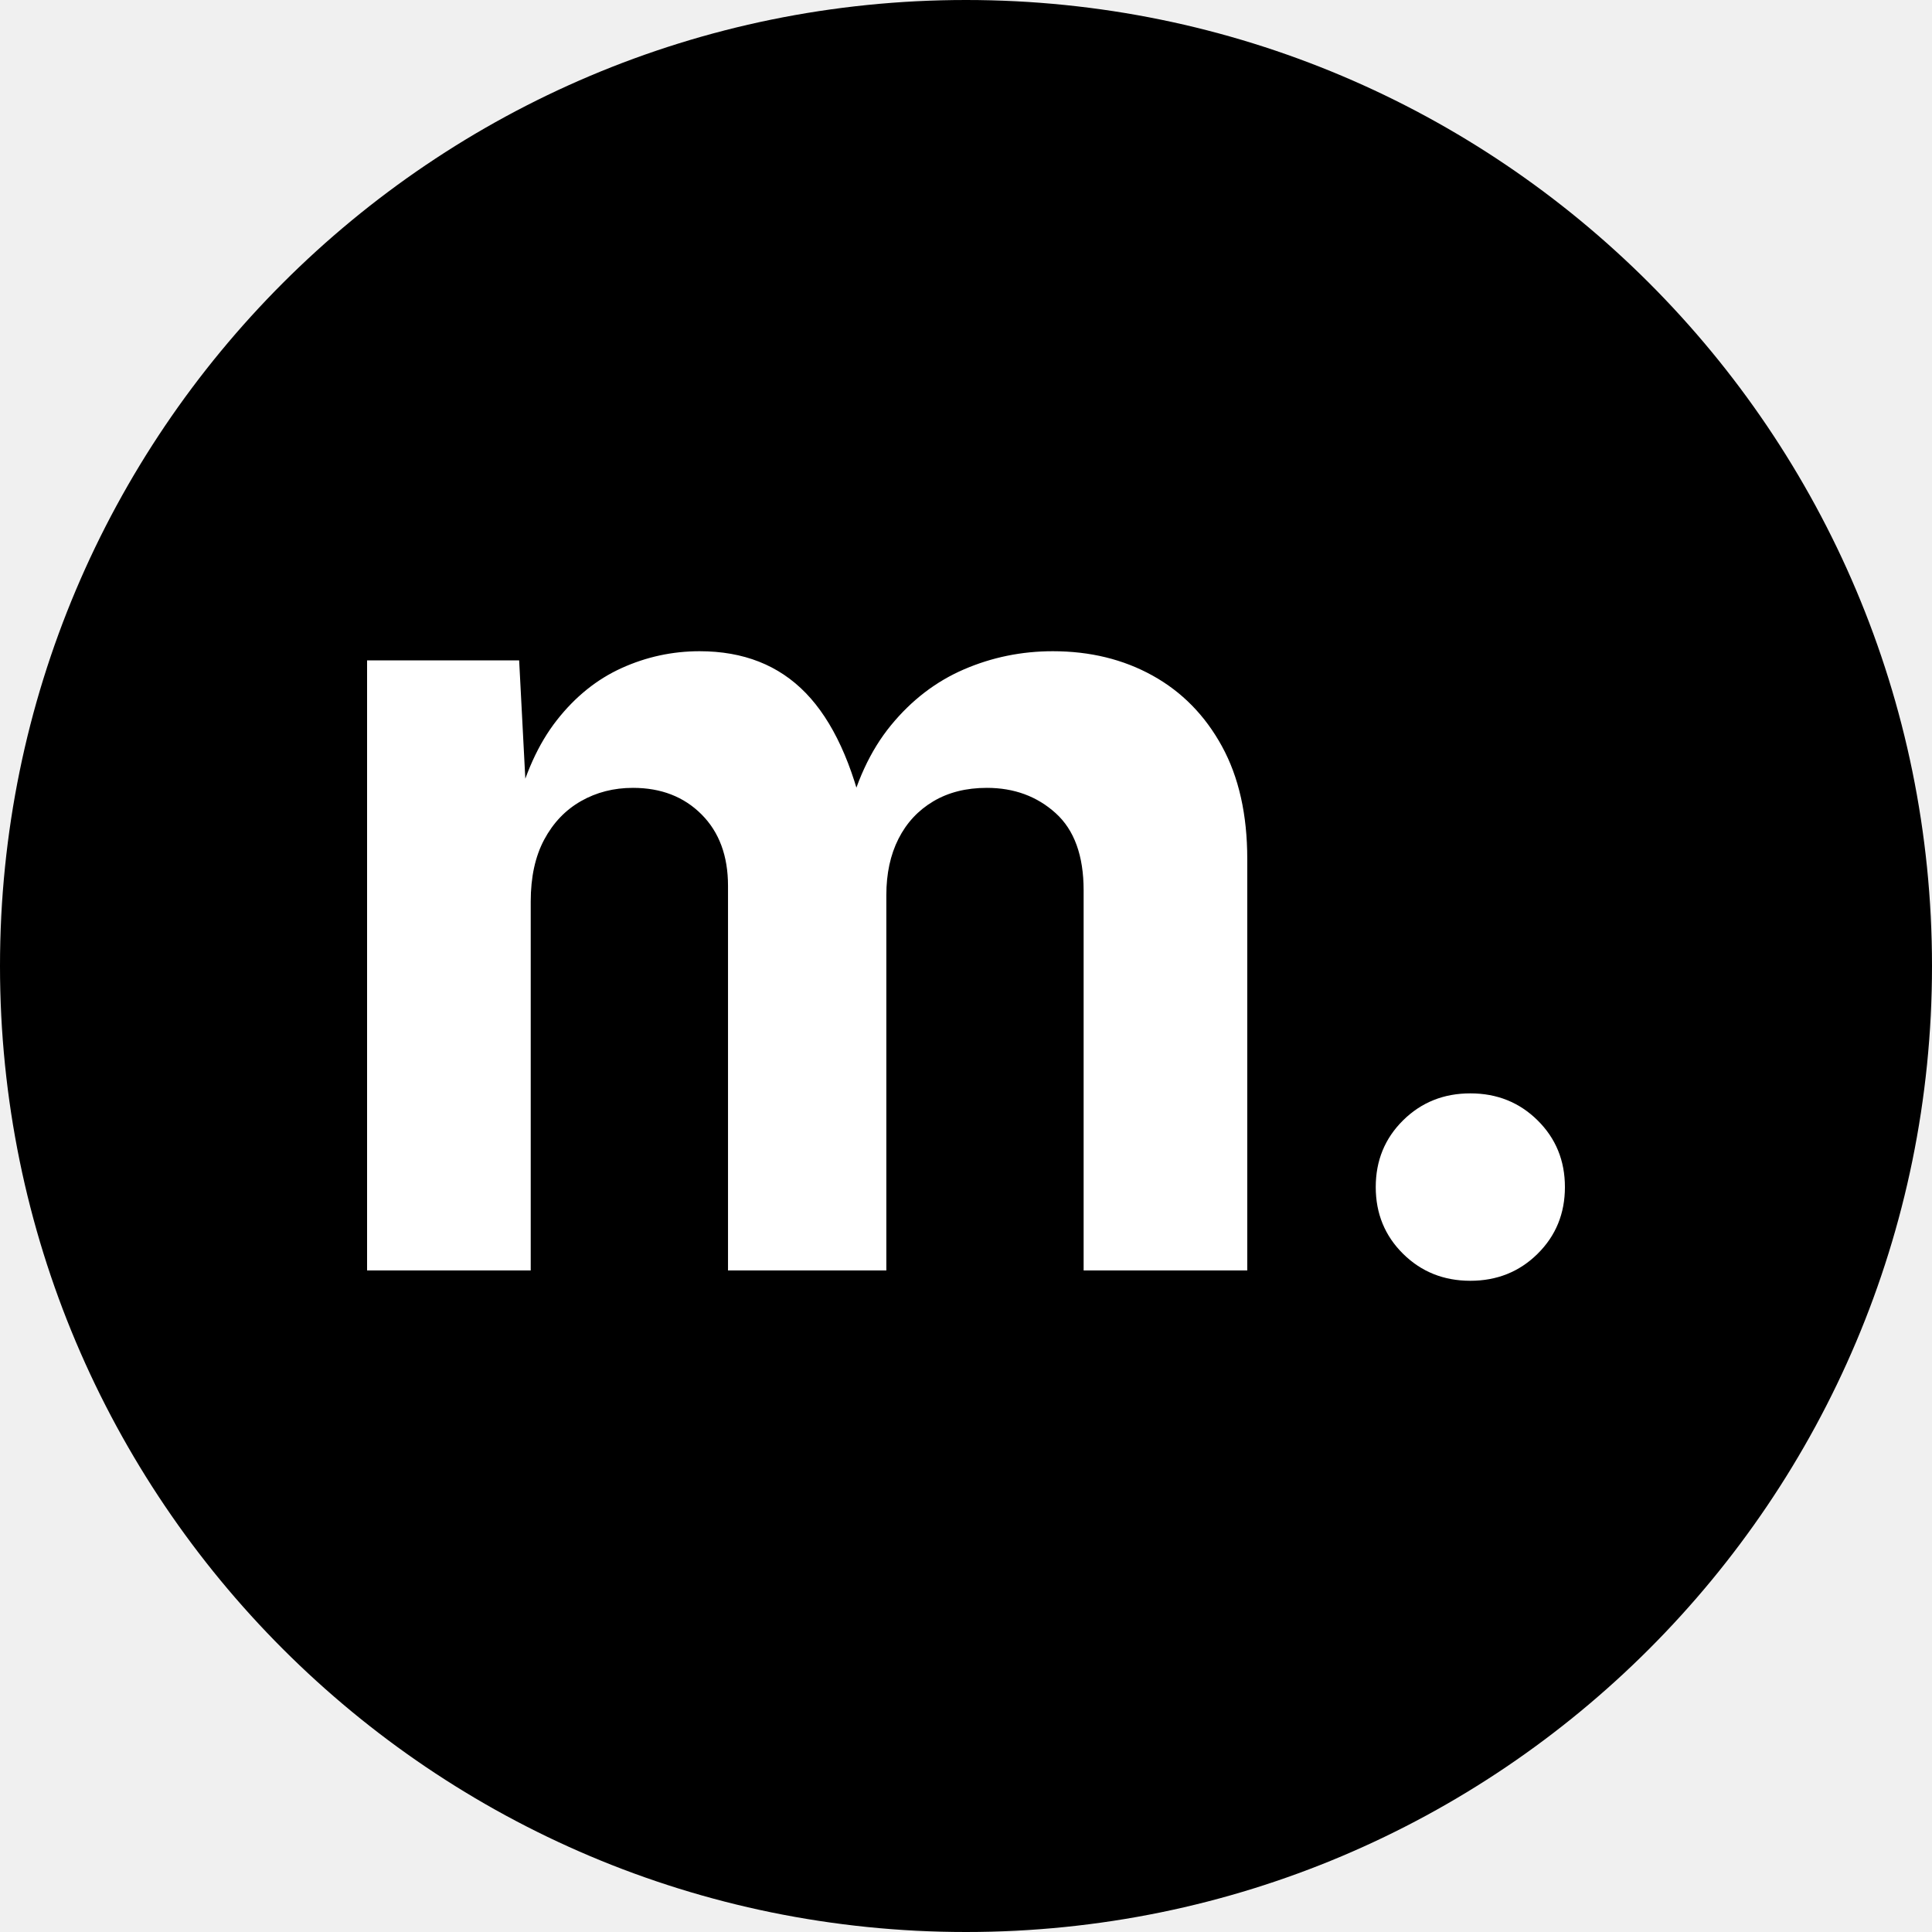
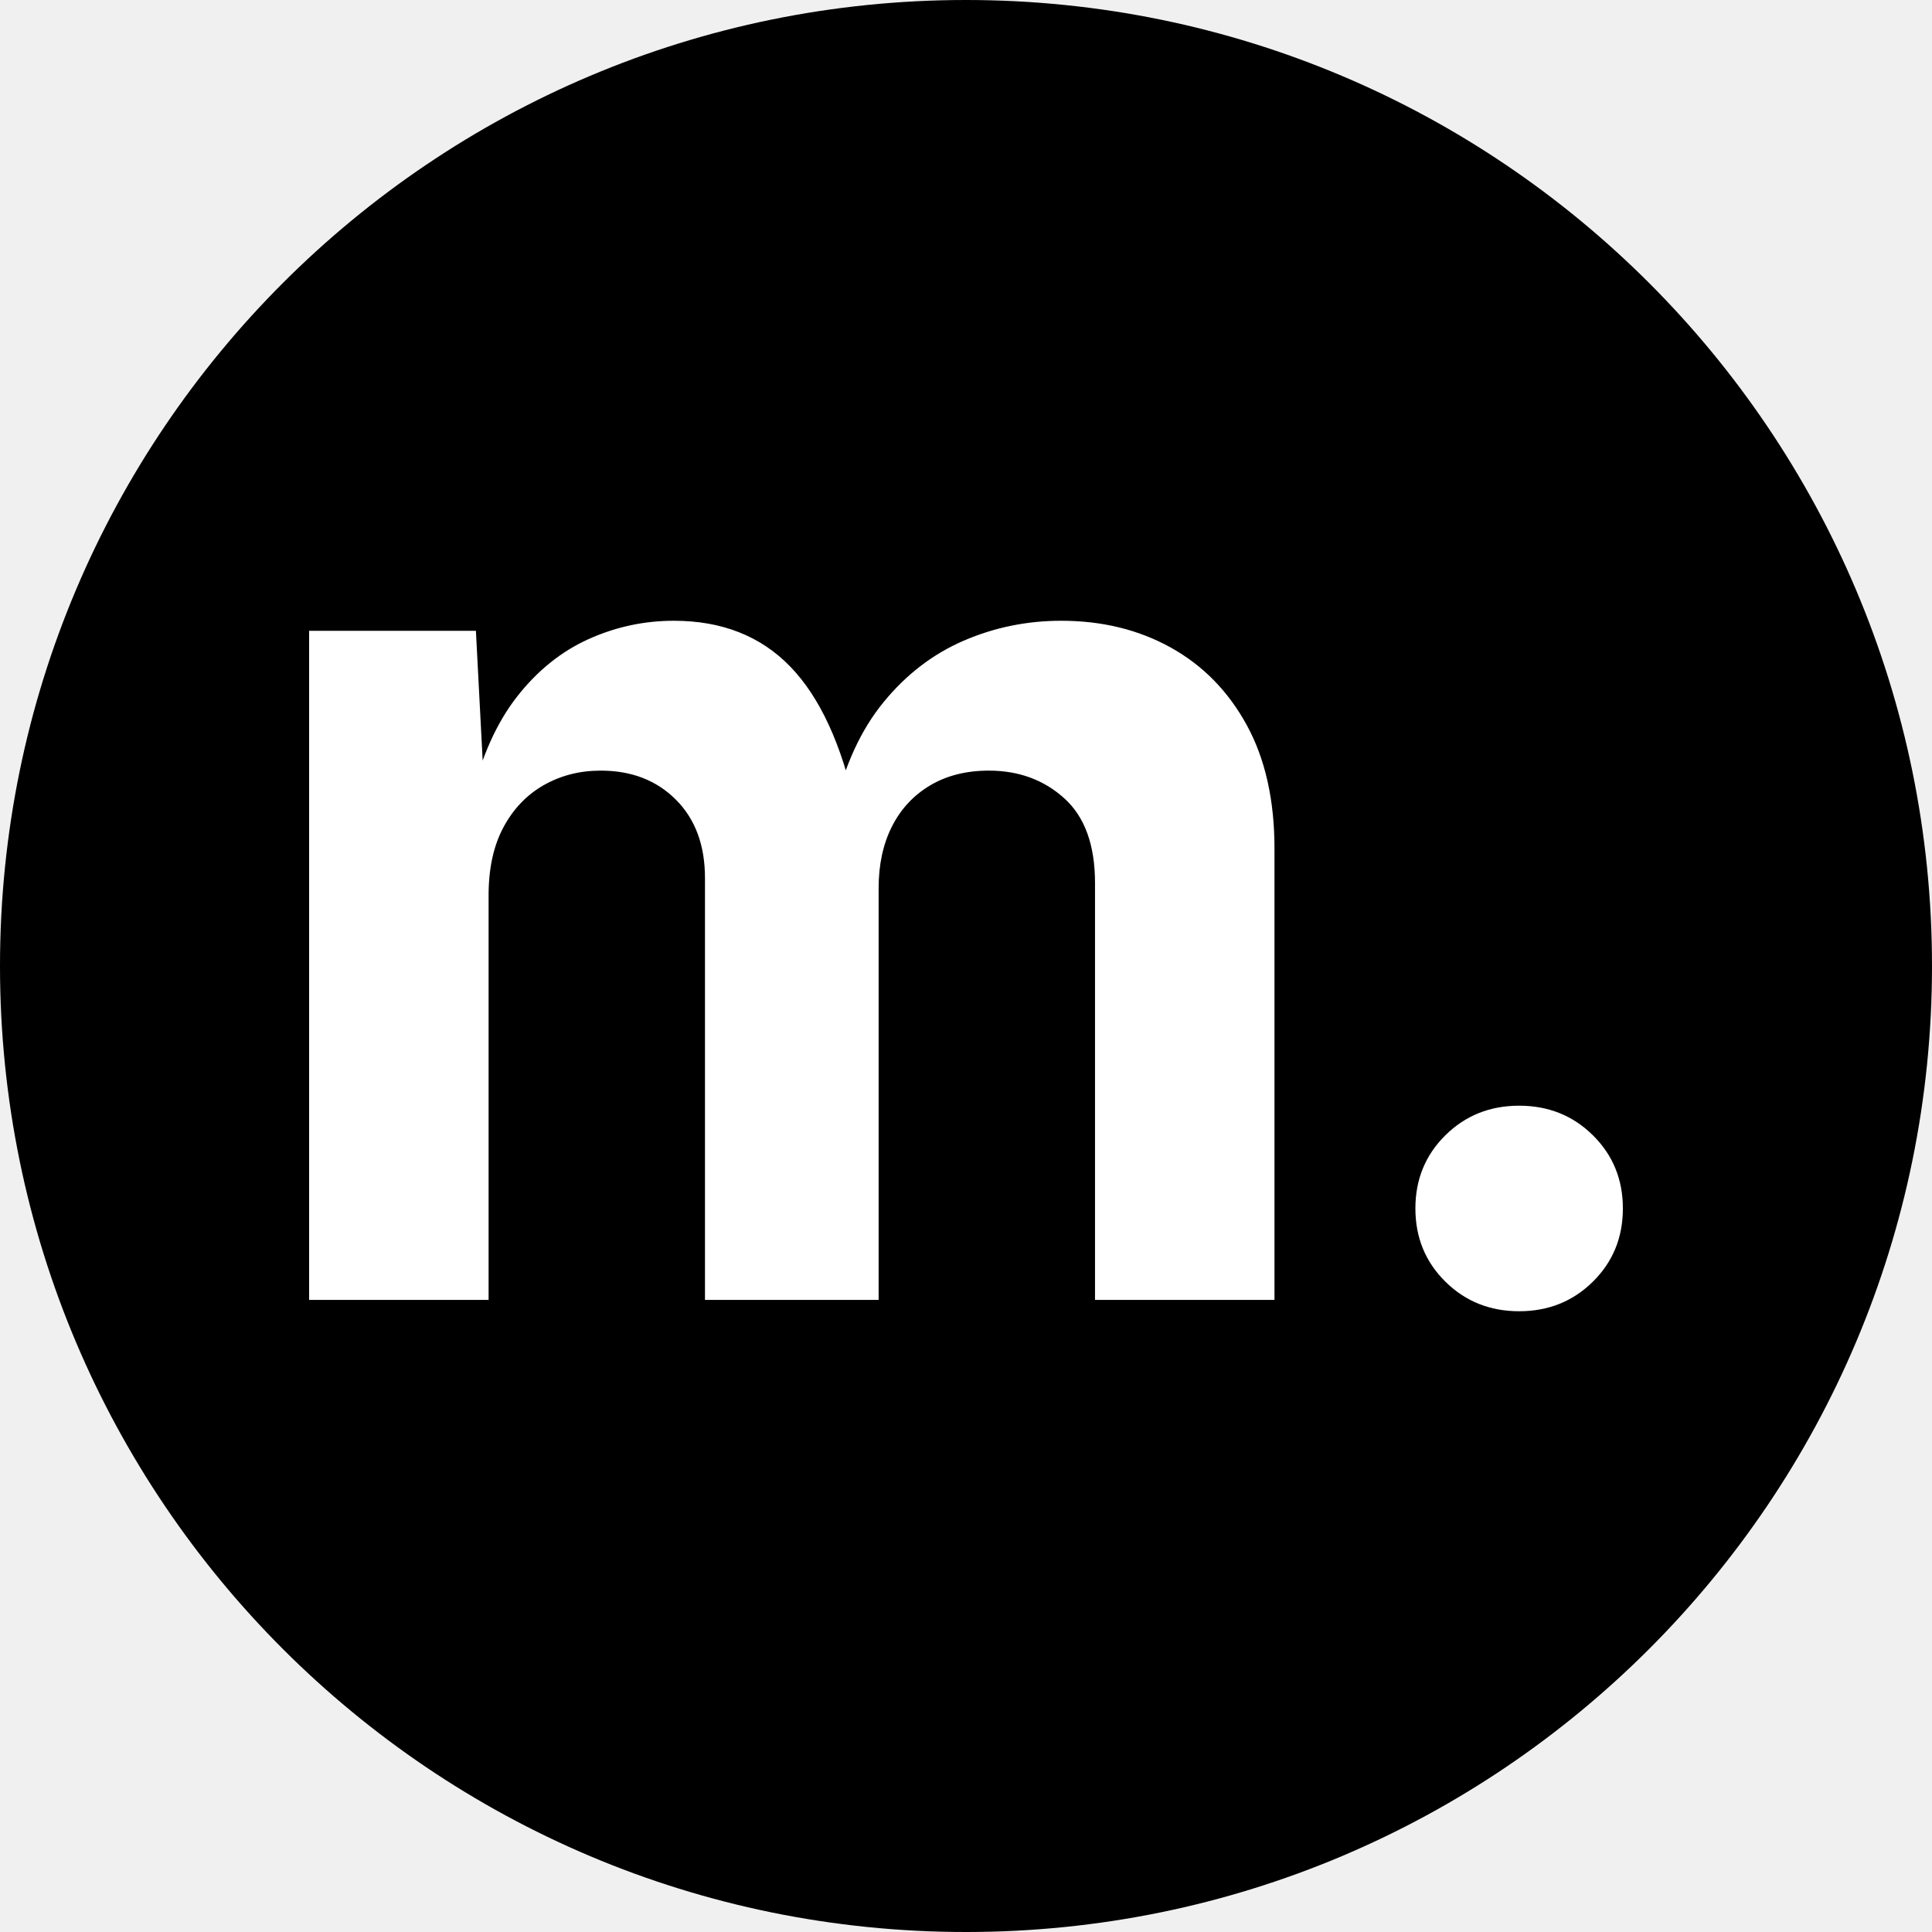
<svg xmlns="http://www.w3.org/2000/svg" viewBox="0 0 1000 1000">
  <circle cx="500" cy="500" r="500" fill="#000" />
-   <path fill="#fff" d="M190.0 657.579V341.805H268.711L272.806 420.347H266.717Q273.823 391.137 288.185 372.806Q302.547 354.476 321.788 345.774Q341.028 337.071 362.126 337.071Q396.127 337.071 417.071 358.712Q438.014 380.353 447.888 425.488H438.059Q445.081 395.052 461.118 375.458Q477.155 355.865 498.937 346.468Q520.719 337.071 544.942 337.071Q573.864 337.071 596.612 349.697Q619.36 362.322 632.472 386.254Q645.583 410.185 645.583 444.615V657.579H560.884V460.821Q560.884 433.966 546.406 420.881Q531.928 407.795 510.778 407.795Q494.78 407.795 483.047 414.785Q471.314 421.776 465.041 434.184Q458.768 446.592 458.768 463.29V657.579H376.815V458.483Q376.815 435.266 363.116 421.53Q349.417 407.795 327.618 407.795Q312.767 407.795 300.72 414.655Q288.674 421.516 281.686 434.574Q274.698 447.631 274.698 466.668V657.579Z M761.041 662.929Q740.344 662.929 726.213 648.95Q712.083 634.972 712.083 614.427Q712.083 593.883 726.213 579.904Q740.344 565.926 761.041 565.926Q781.739 565.926 795.869 579.904Q810.0 593.883 810.0 614.427Q810.0 634.972 795.869 648.95Q781.739 662.929 761.041 662.929Z" />
+   <path fill="#fff" d="M160 672.829V326.496H246.328L250.819 412.639H244.141Q251.935 380.602 267.687 360.497Q283.439 340.393 304.541 330.848Q325.643 321.304 348.784 321.304Q386.075 321.304 409.045 345.039Q432.015 368.775 442.845 418.277H432.065Q439.766 384.895 457.355 363.406Q474.944 341.917 498.834 331.61Q522.724 321.304 549.291 321.304Q581.012 321.304 605.962 335.151Q630.911 348.998 645.291 375.246Q659.671 401.493 659.671 439.256V672.829H566.776V457.03Q566.776 427.576 550.897 413.224Q535.018 398.872 511.821 398.872Q494.275 398.872 481.407 406.539Q468.538 414.206 461.658 427.815Q454.778 441.423 454.778 459.738V672.829H364.894V454.465Q364.894 429.001 349.869 413.936Q334.845 398.872 310.936 398.872Q294.648 398.872 281.435 406.396Q268.223 413.921 260.559 428.242Q252.895 442.563 252.895 463.443V672.829Z M786.303 678.696Q763.603 678.696 748.105 663.365Q732.607 648.034 732.607 625.501Q732.607 602.968 748.105 587.637Q763.603 572.306 786.303 572.306Q809.004 572.306 824.502 587.637Q840.0 602.968 840.0 625.501Q840.0 648.034 824.502 663.365Q809.004 678.696 786.303 678.696Z" />
</svg>
